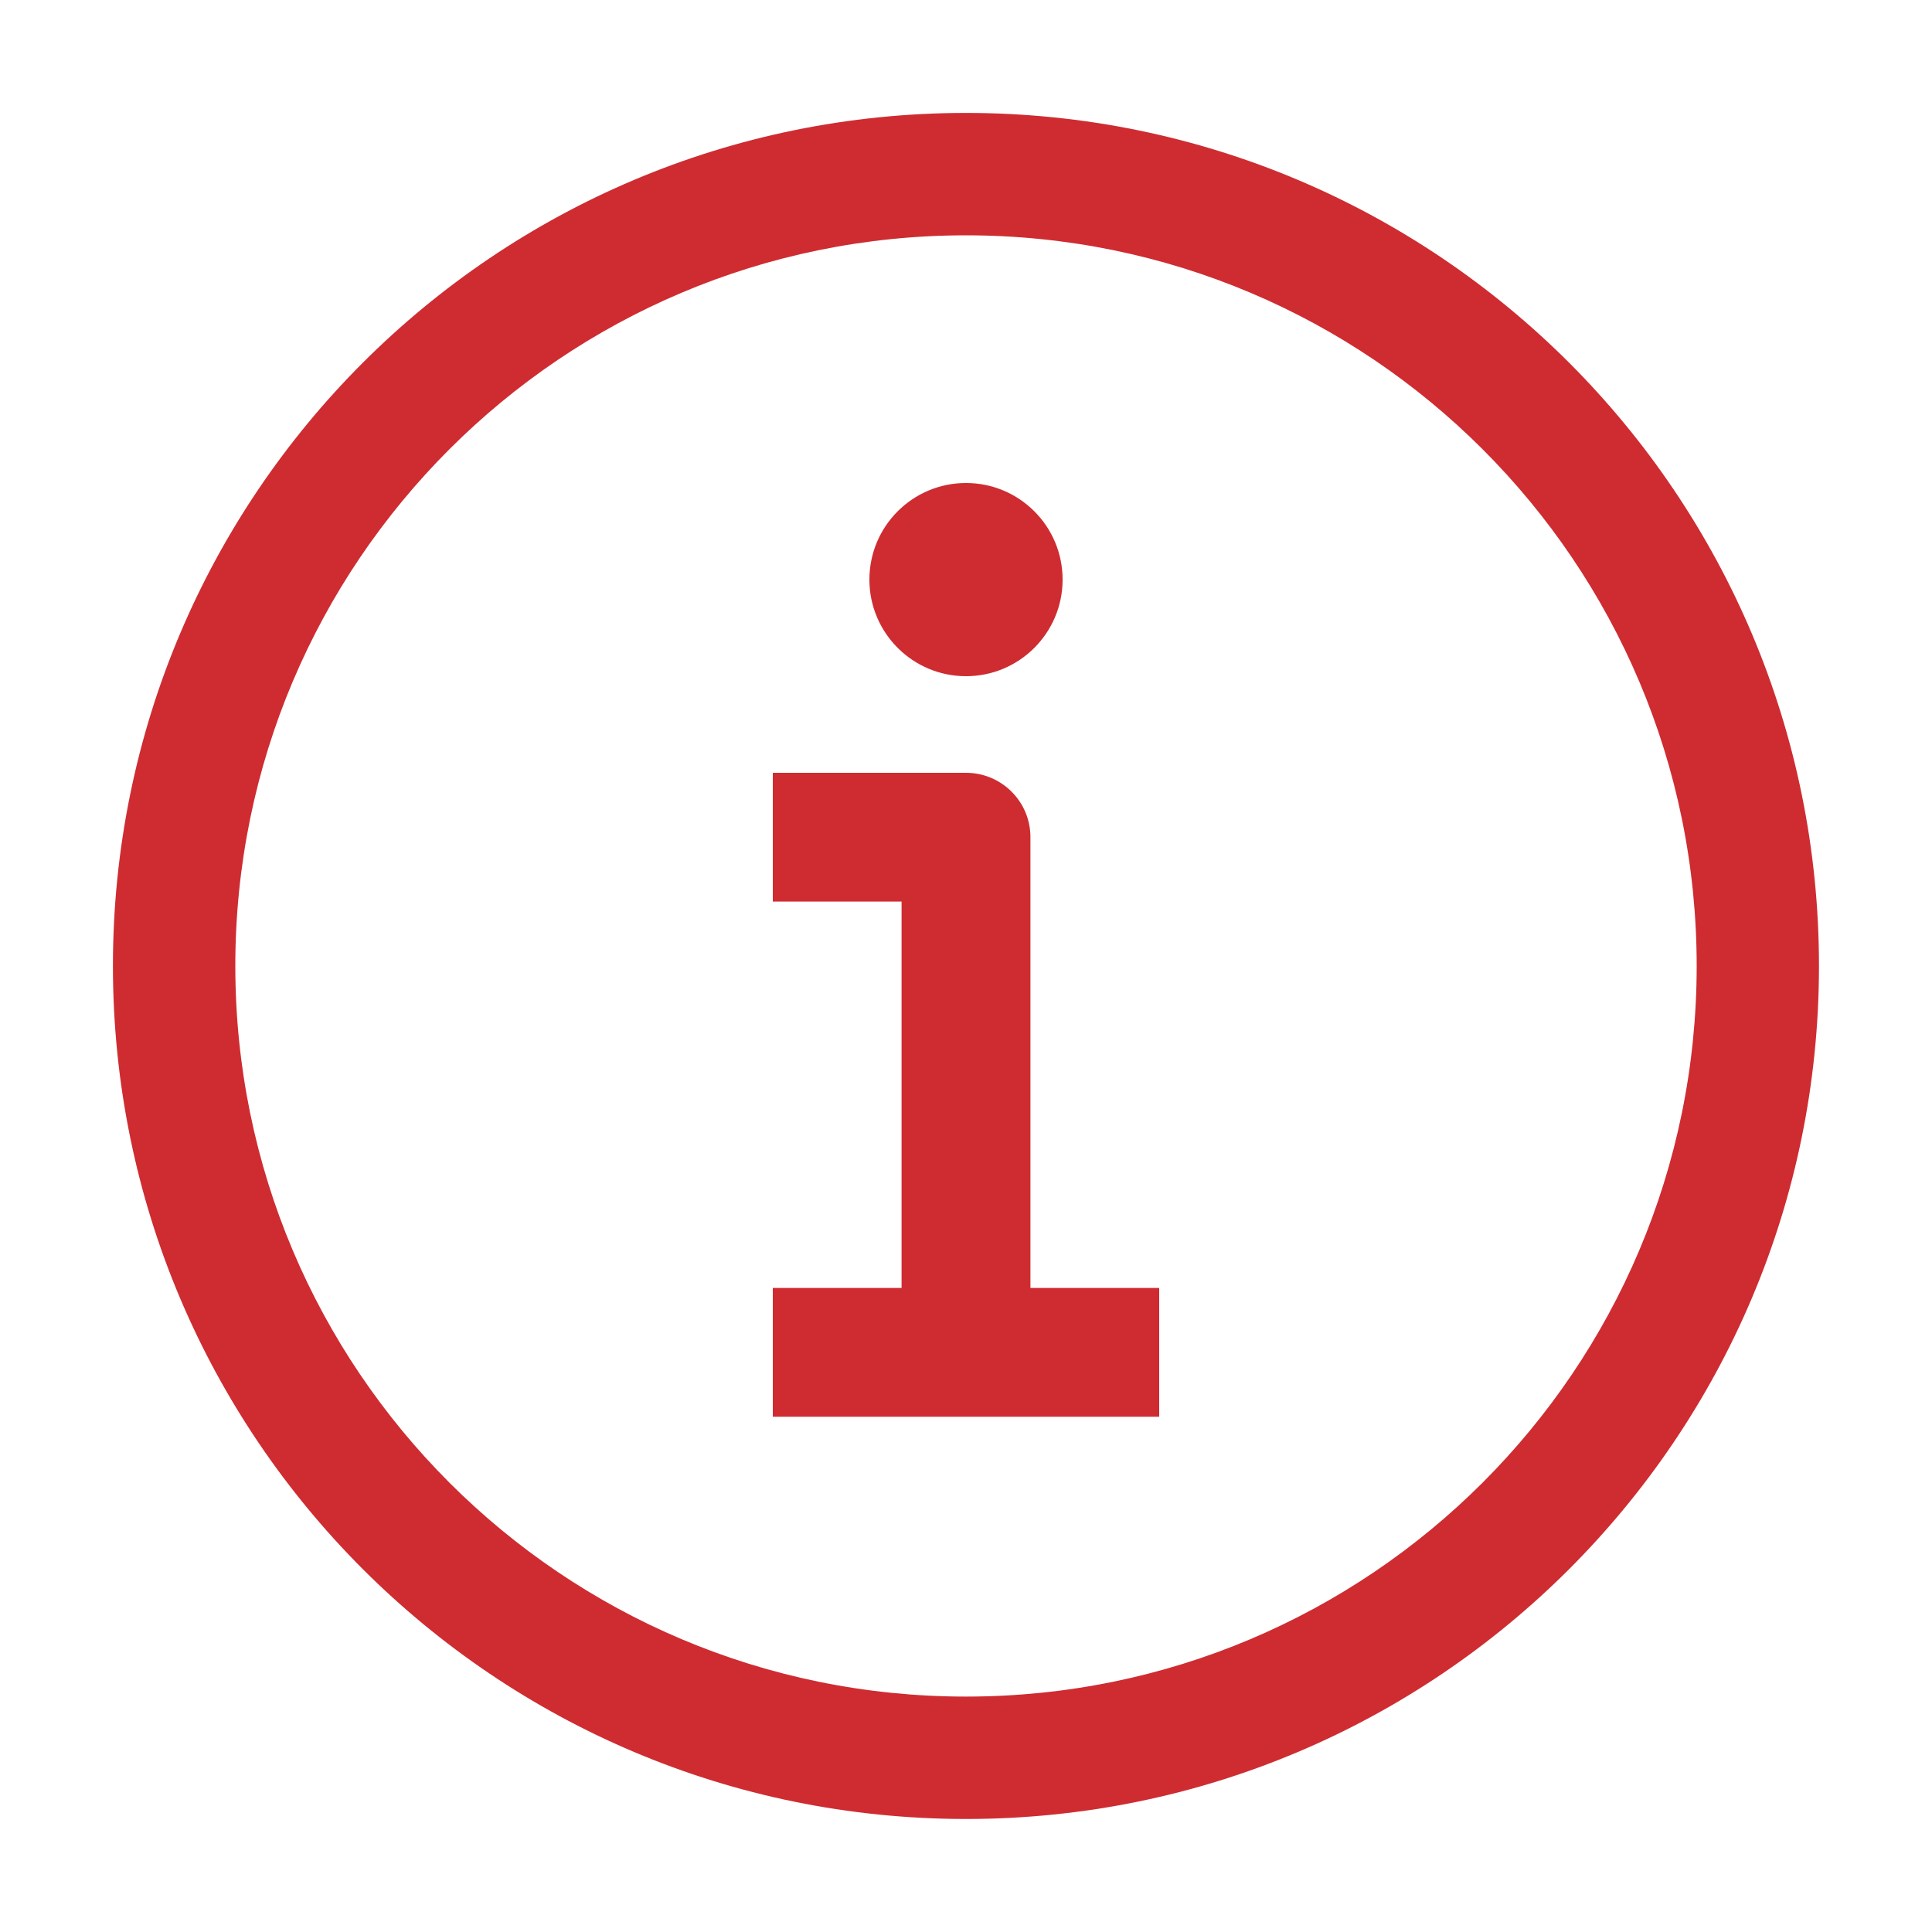
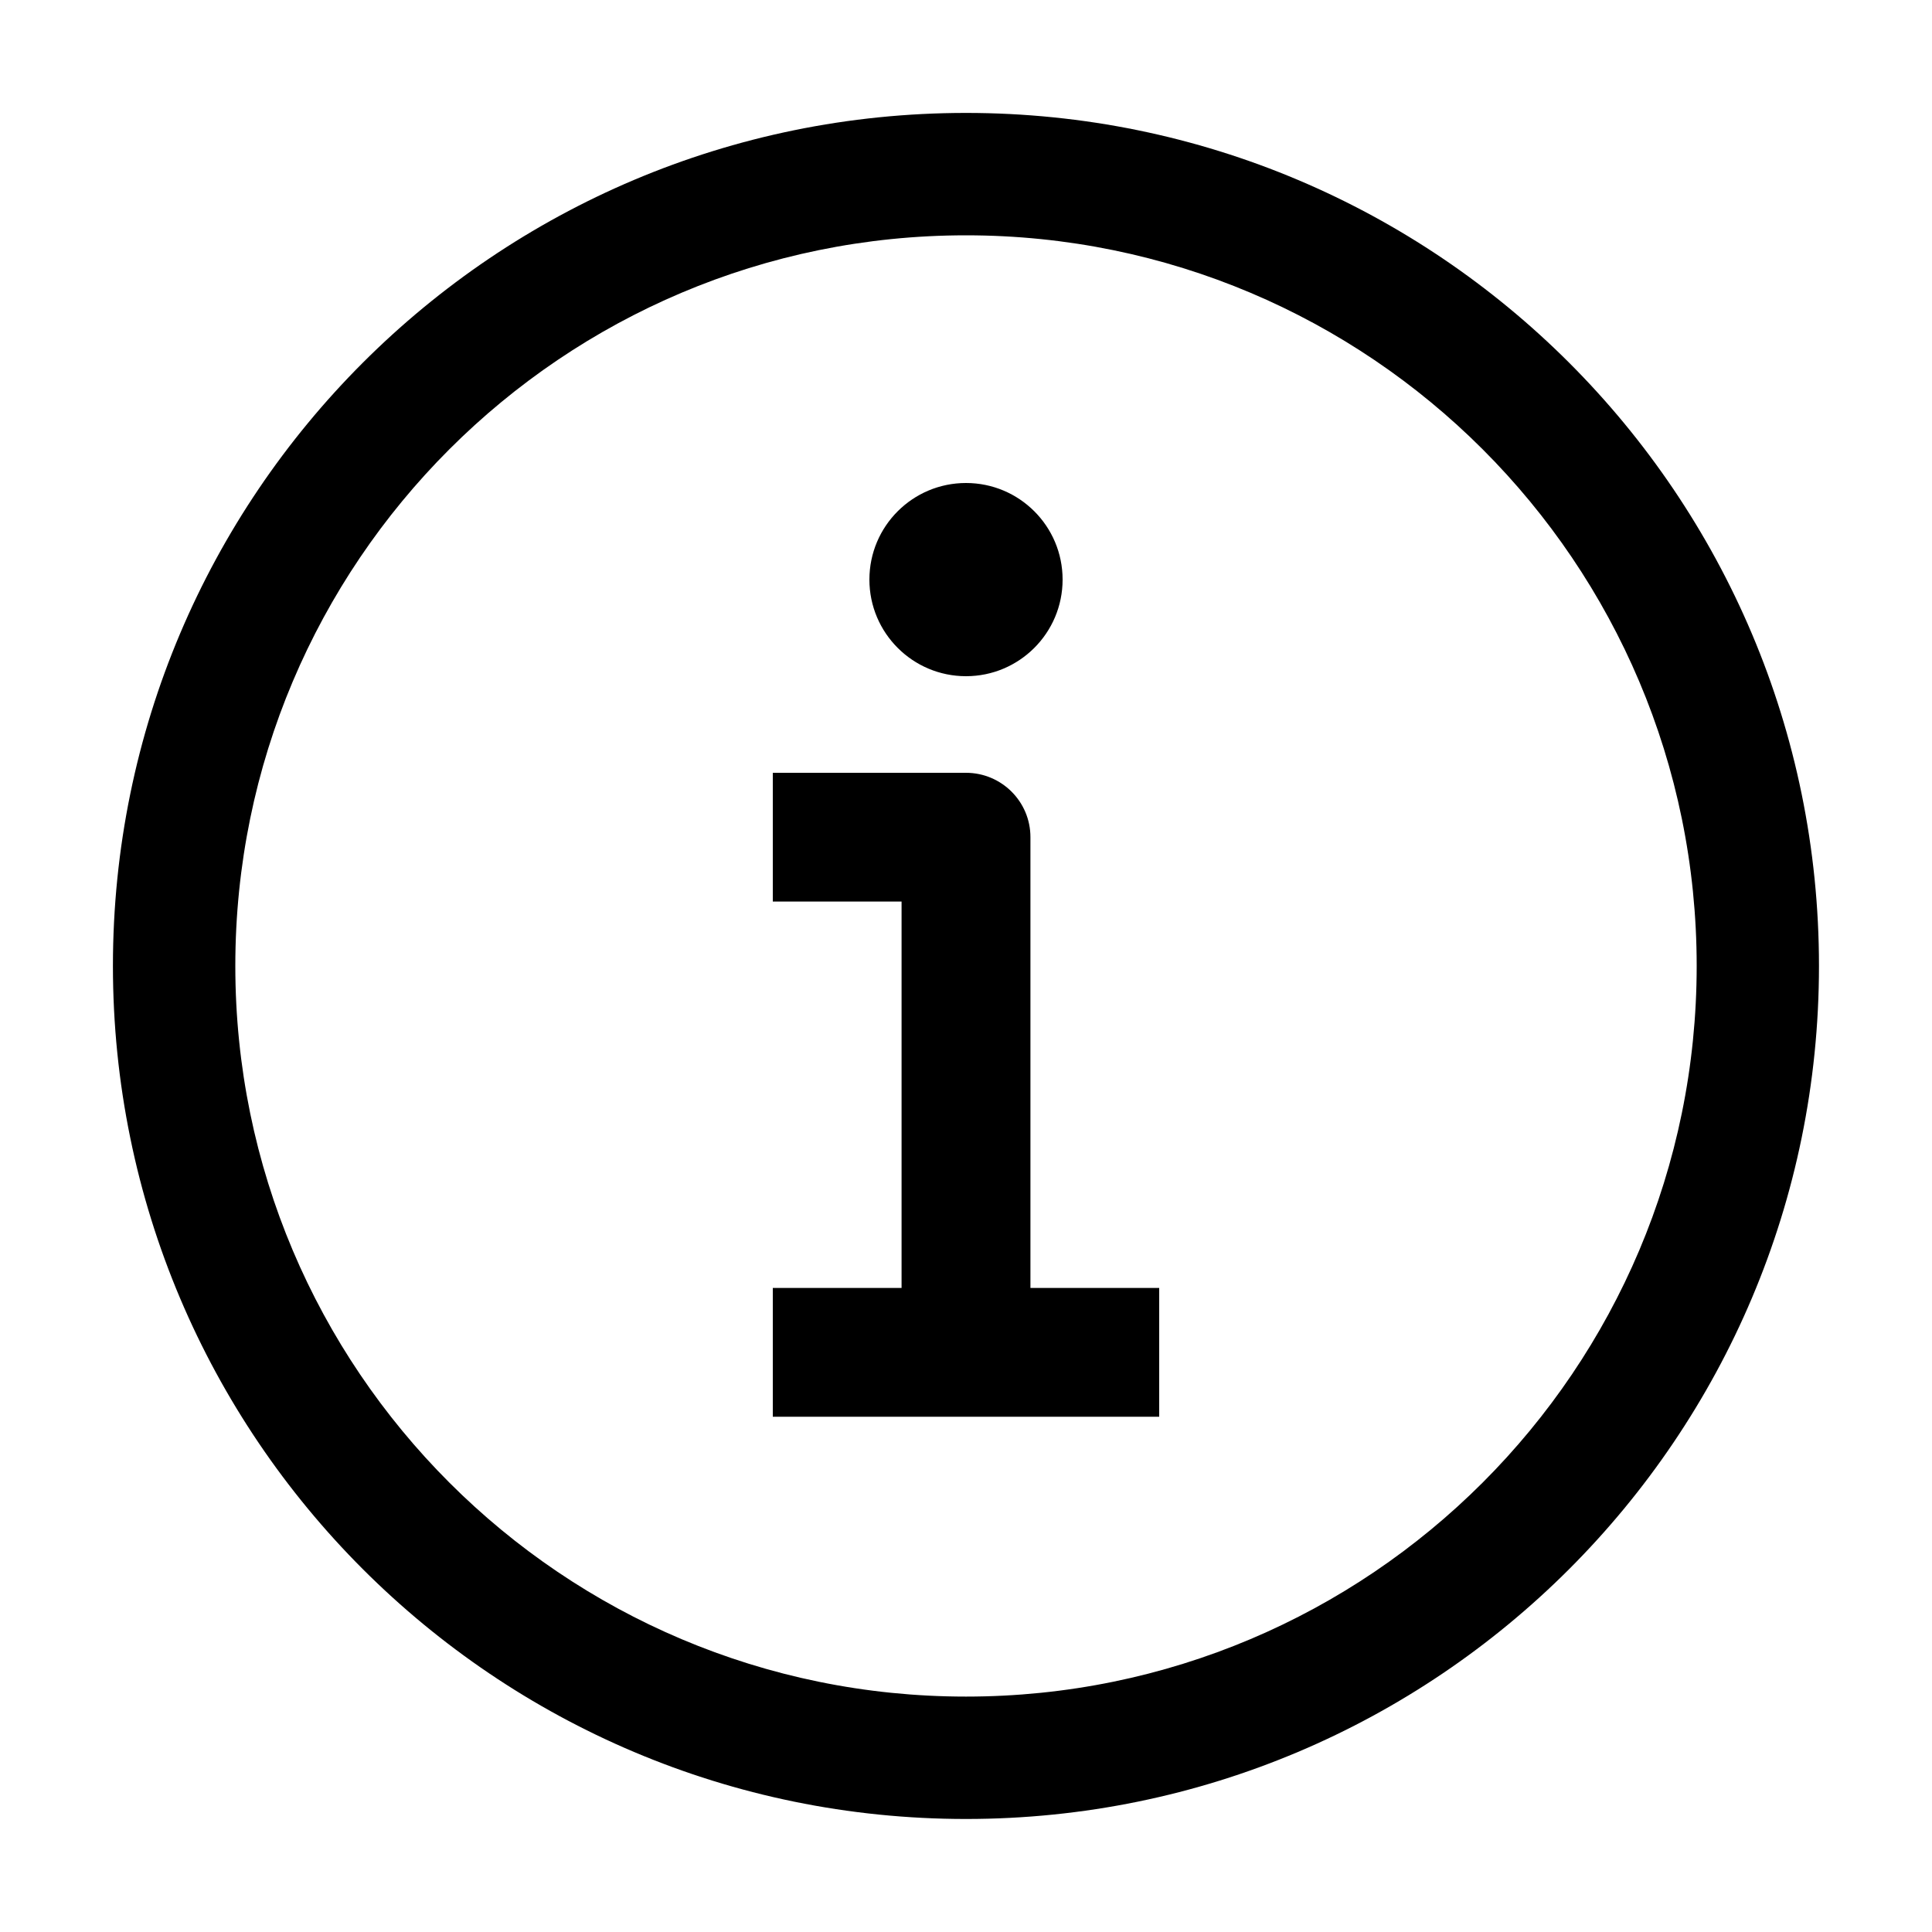
<svg xmlns="http://www.w3.org/2000/svg" width="20" height="20" viewBox="0 0 20 20" fill="none">
-   <path fill-rule="evenodd" clip-rule="evenodd" d="M10 1.169C5.123 1.169 1.169 5.122 1.169 9.999C1.169 14.876 5.123 18.83 10 18.83C14.877 18.83 18.83 14.876 18.83 9.999C18.83 5.122 14.877 1.169 10 1.169ZM2.436 9.999C2.436 5.822 5.823 2.436 10 2.436C14.177 2.436 17.564 5.822 17.564 9.999C17.564 14.177 14.177 17.563 10 17.563C5.823 17.563 2.436 14.177 2.436 9.999ZM11 6C11 6.552 10.552 7 10 7C9.448 7 9 6.552 9 6C9 5.447 9.448 5 10 5C10.552 5 11 5.447 11 6ZM8 8H8.667H10C10.368 8 10.667 8.298 10.667 8.666V13.333H11.333H12V14.666H11.333H10H8.667H8V13.333H8.667H9.333V9.333H8.667H8V8Z" fill="#CE2C31" />
+   <path fill-rule="evenodd" clip-rule="evenodd" d="M10 1.169C5.123 1.169 1.169 5.122 1.169 9.999C1.169 14.876 5.123 18.83 10 18.83C14.877 18.83 18.83 14.876 18.83 9.999C18.83 5.122 14.877 1.169 10 1.169ZM2.436 9.999C2.436 5.822 5.823 2.436 10 2.436C14.177 2.436 17.564 5.822 17.564 9.999C17.564 14.177 14.177 17.563 10 17.563C5.823 17.563 2.436 14.177 2.436 9.999ZM11 6C11 6.552 10.552 7 10 7C9.448 7 9 6.552 9 6C9 5.447 9.448 5 10 5C10.552 5 11 5.447 11 6ZM8 8H8.667H10C10.368 8 10.667 8.298 10.667 8.666V13.333H11.333H12V14.666H11.333H10H8.667H8V13.333H8.667H9.333V9.333H8.667H8V8Z" fill="currentColor" />
</svg>
